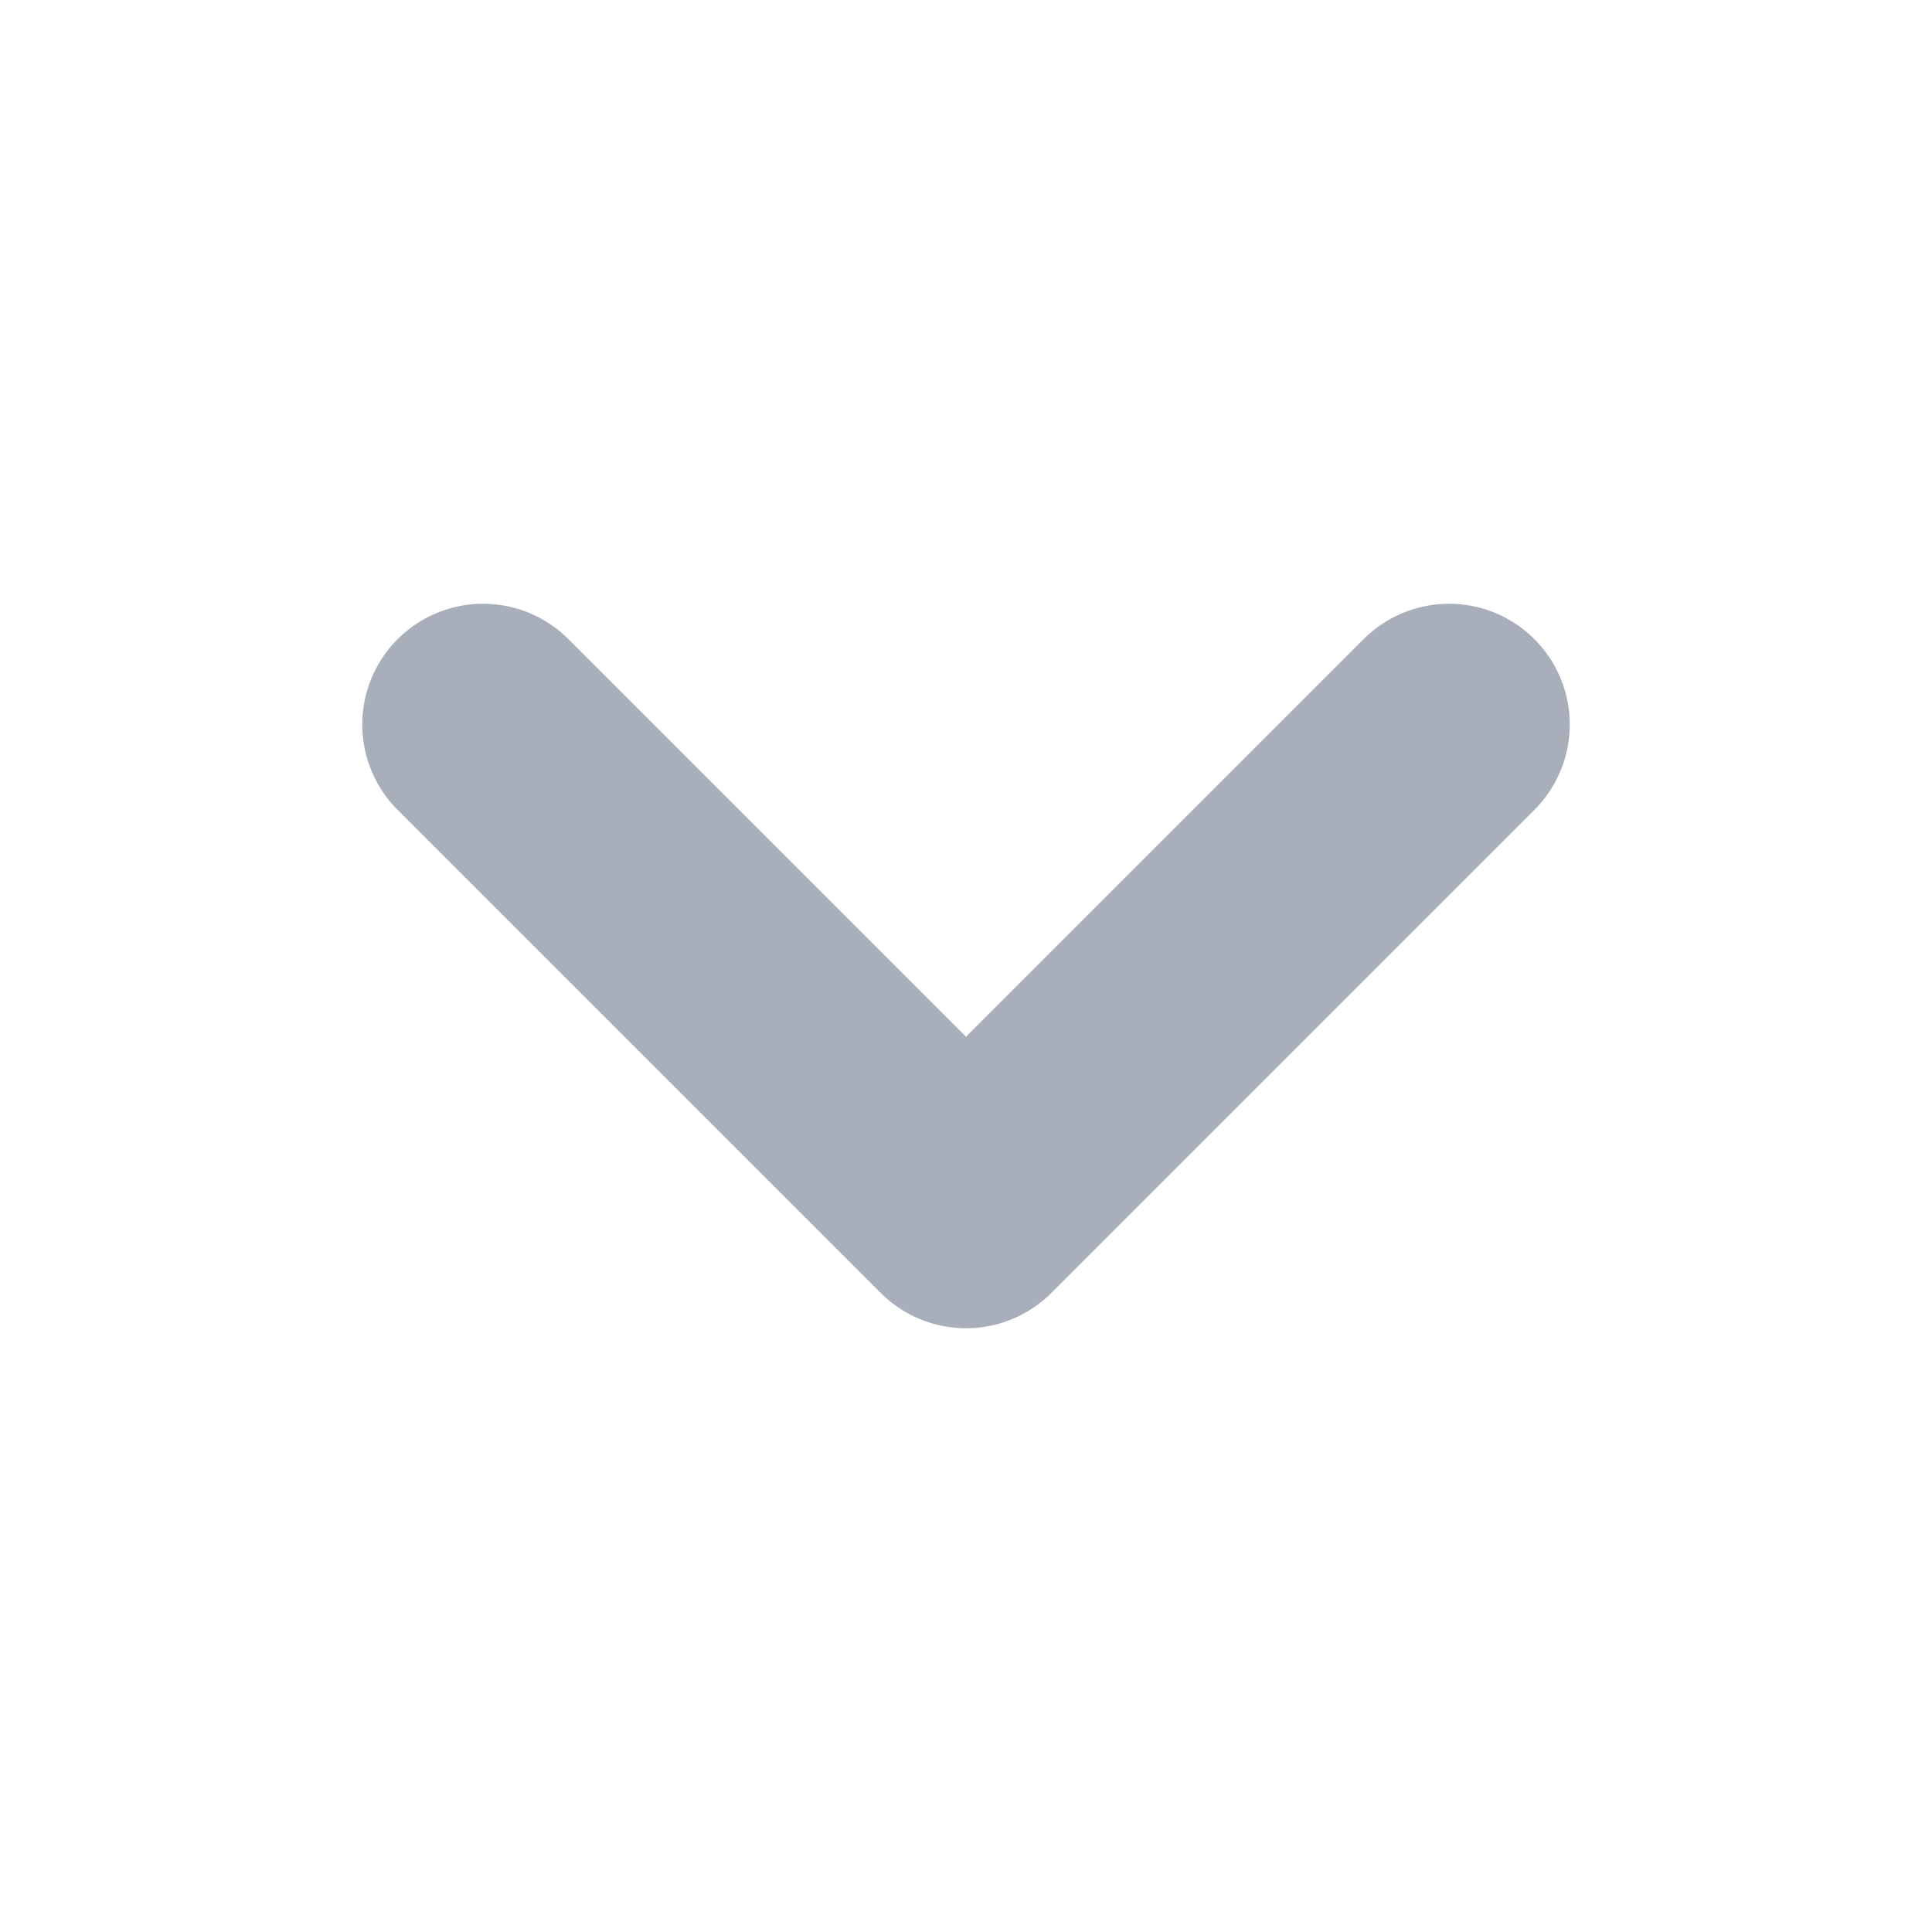
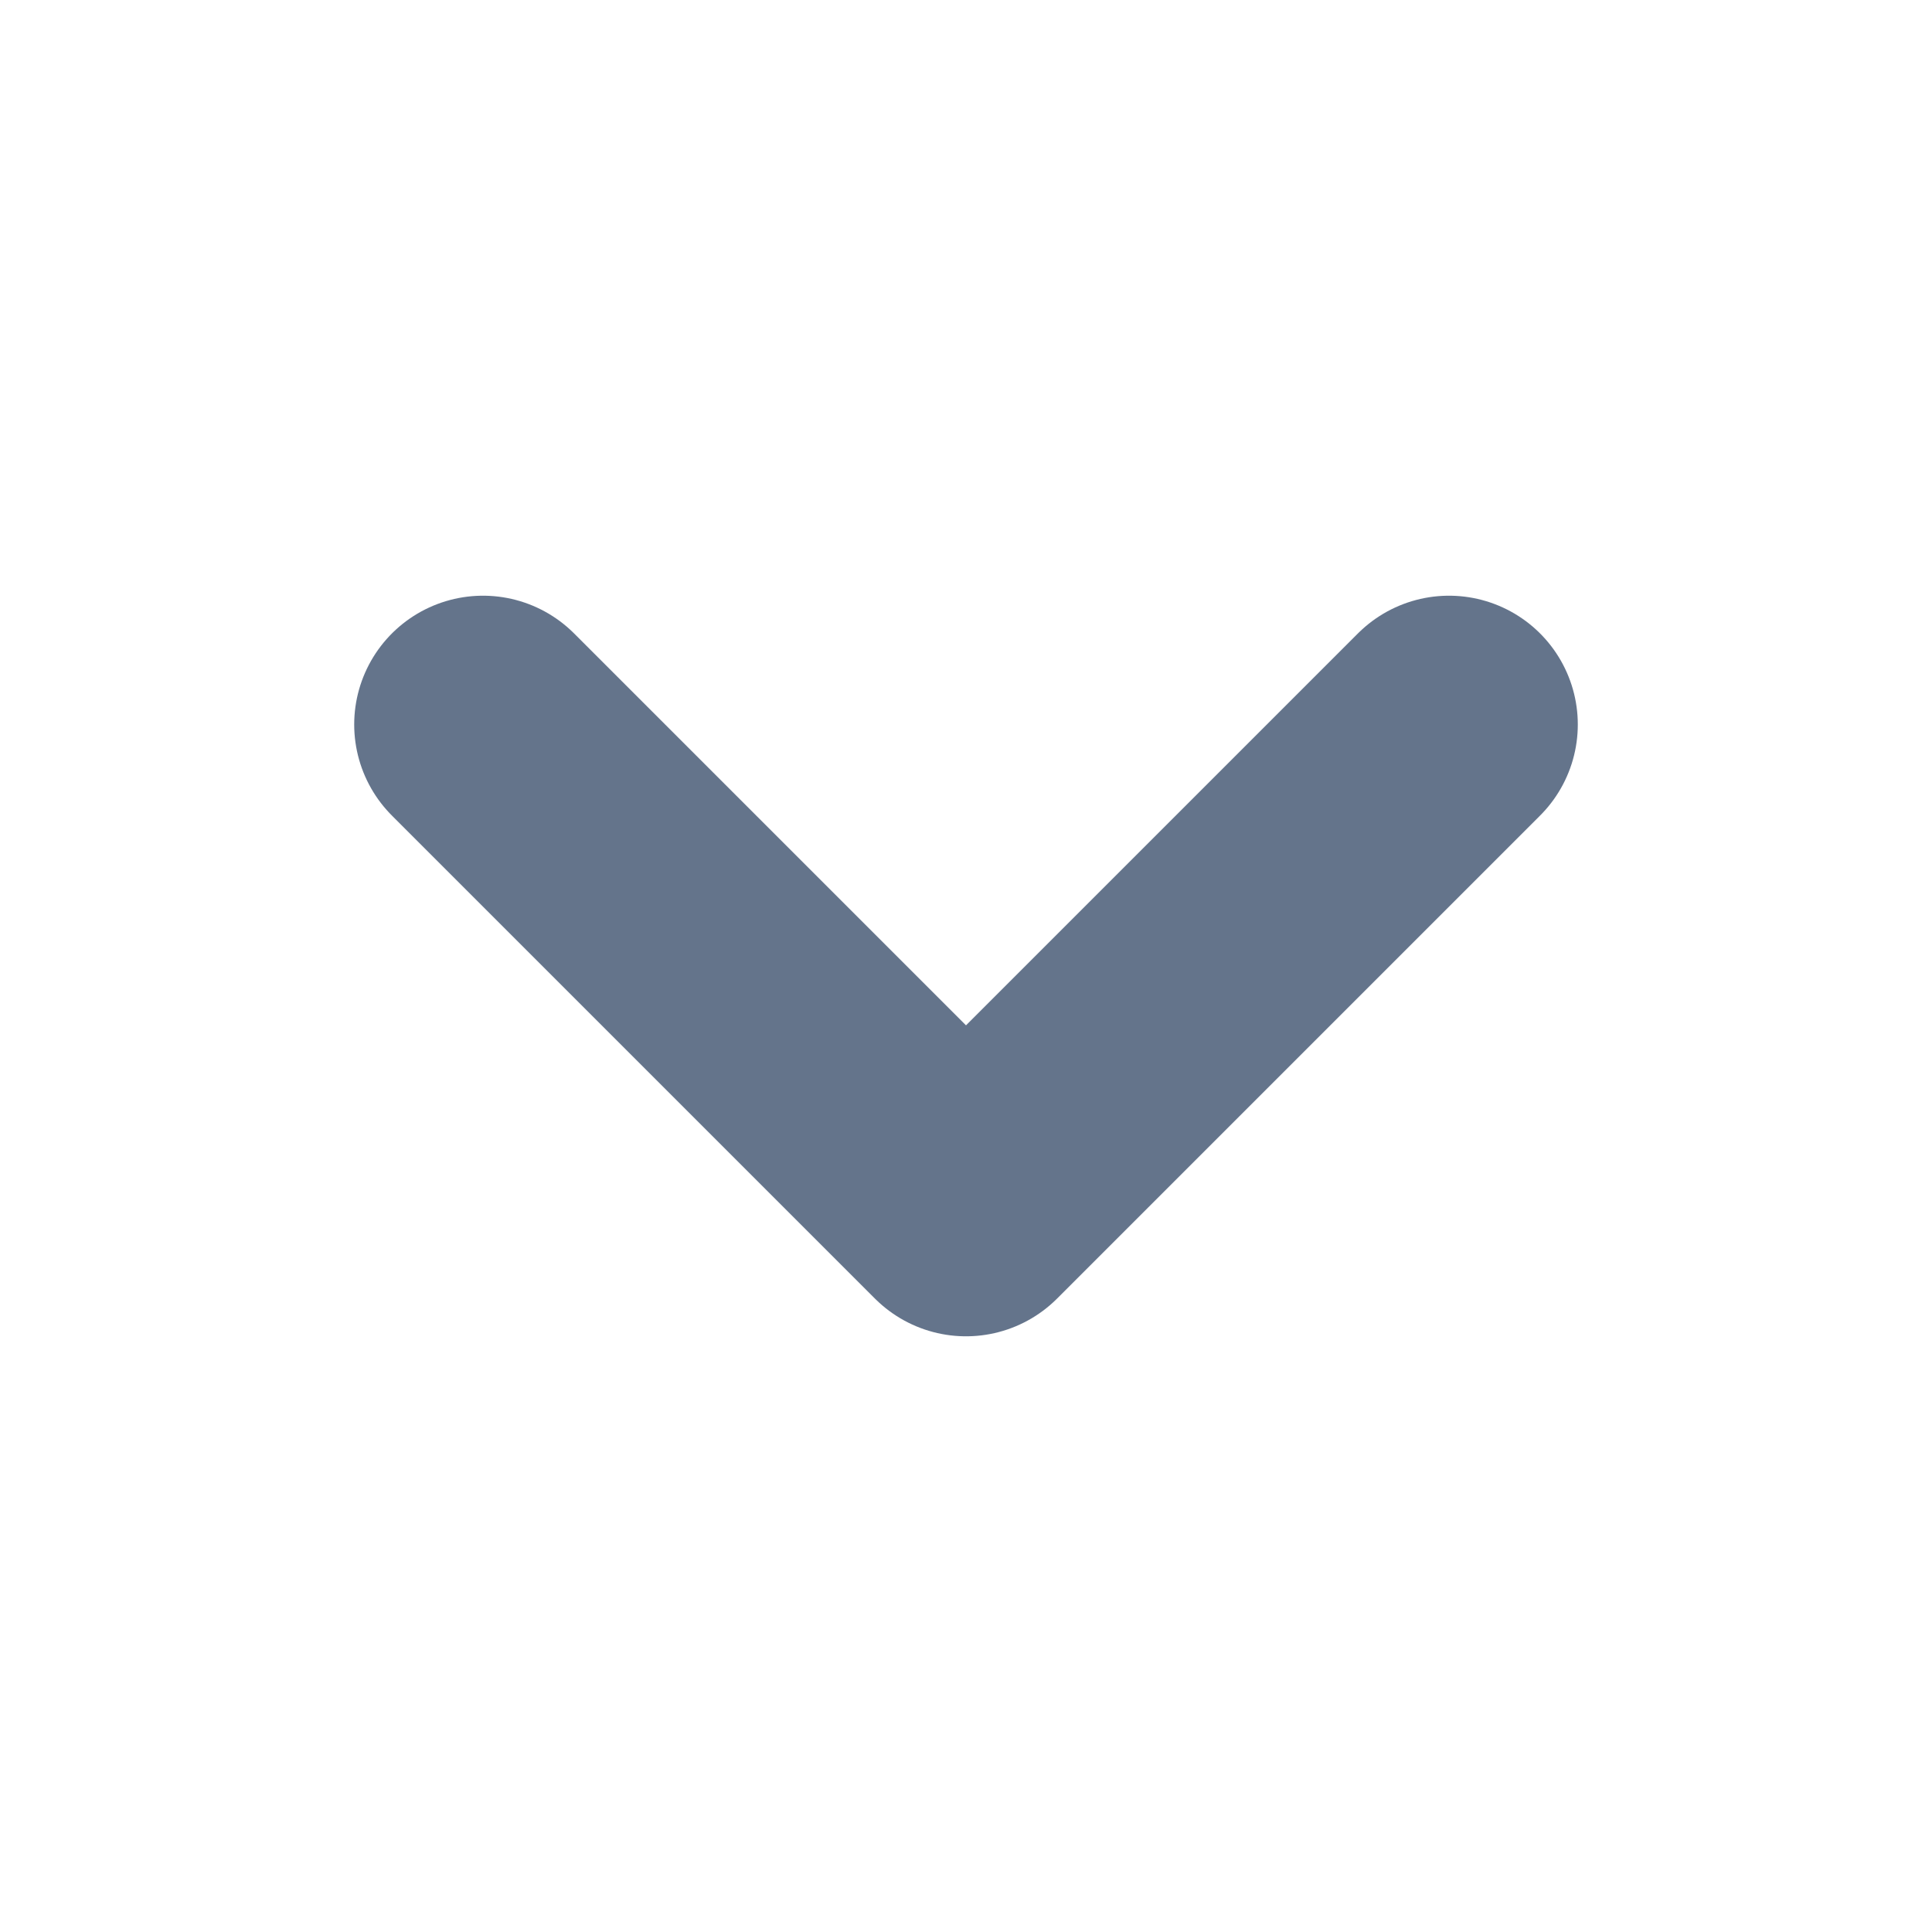
<svg xmlns="http://www.w3.org/2000/svg" width="12" height="12" viewBox="0 0 12 12">
-   <path d="m3 4.5 3 3 3-3" fill="none" stroke="#A8AFBA" stroke-width="1.5" stroke-linecap="round" stroke-linejoin="round" />
+   <path d="m3 4.5 3 3 3-3" fill="none" stroke="#64748B" stroke-width="1.6" stroke-linecap="round" stroke-linejoin="round" />
</svg>
